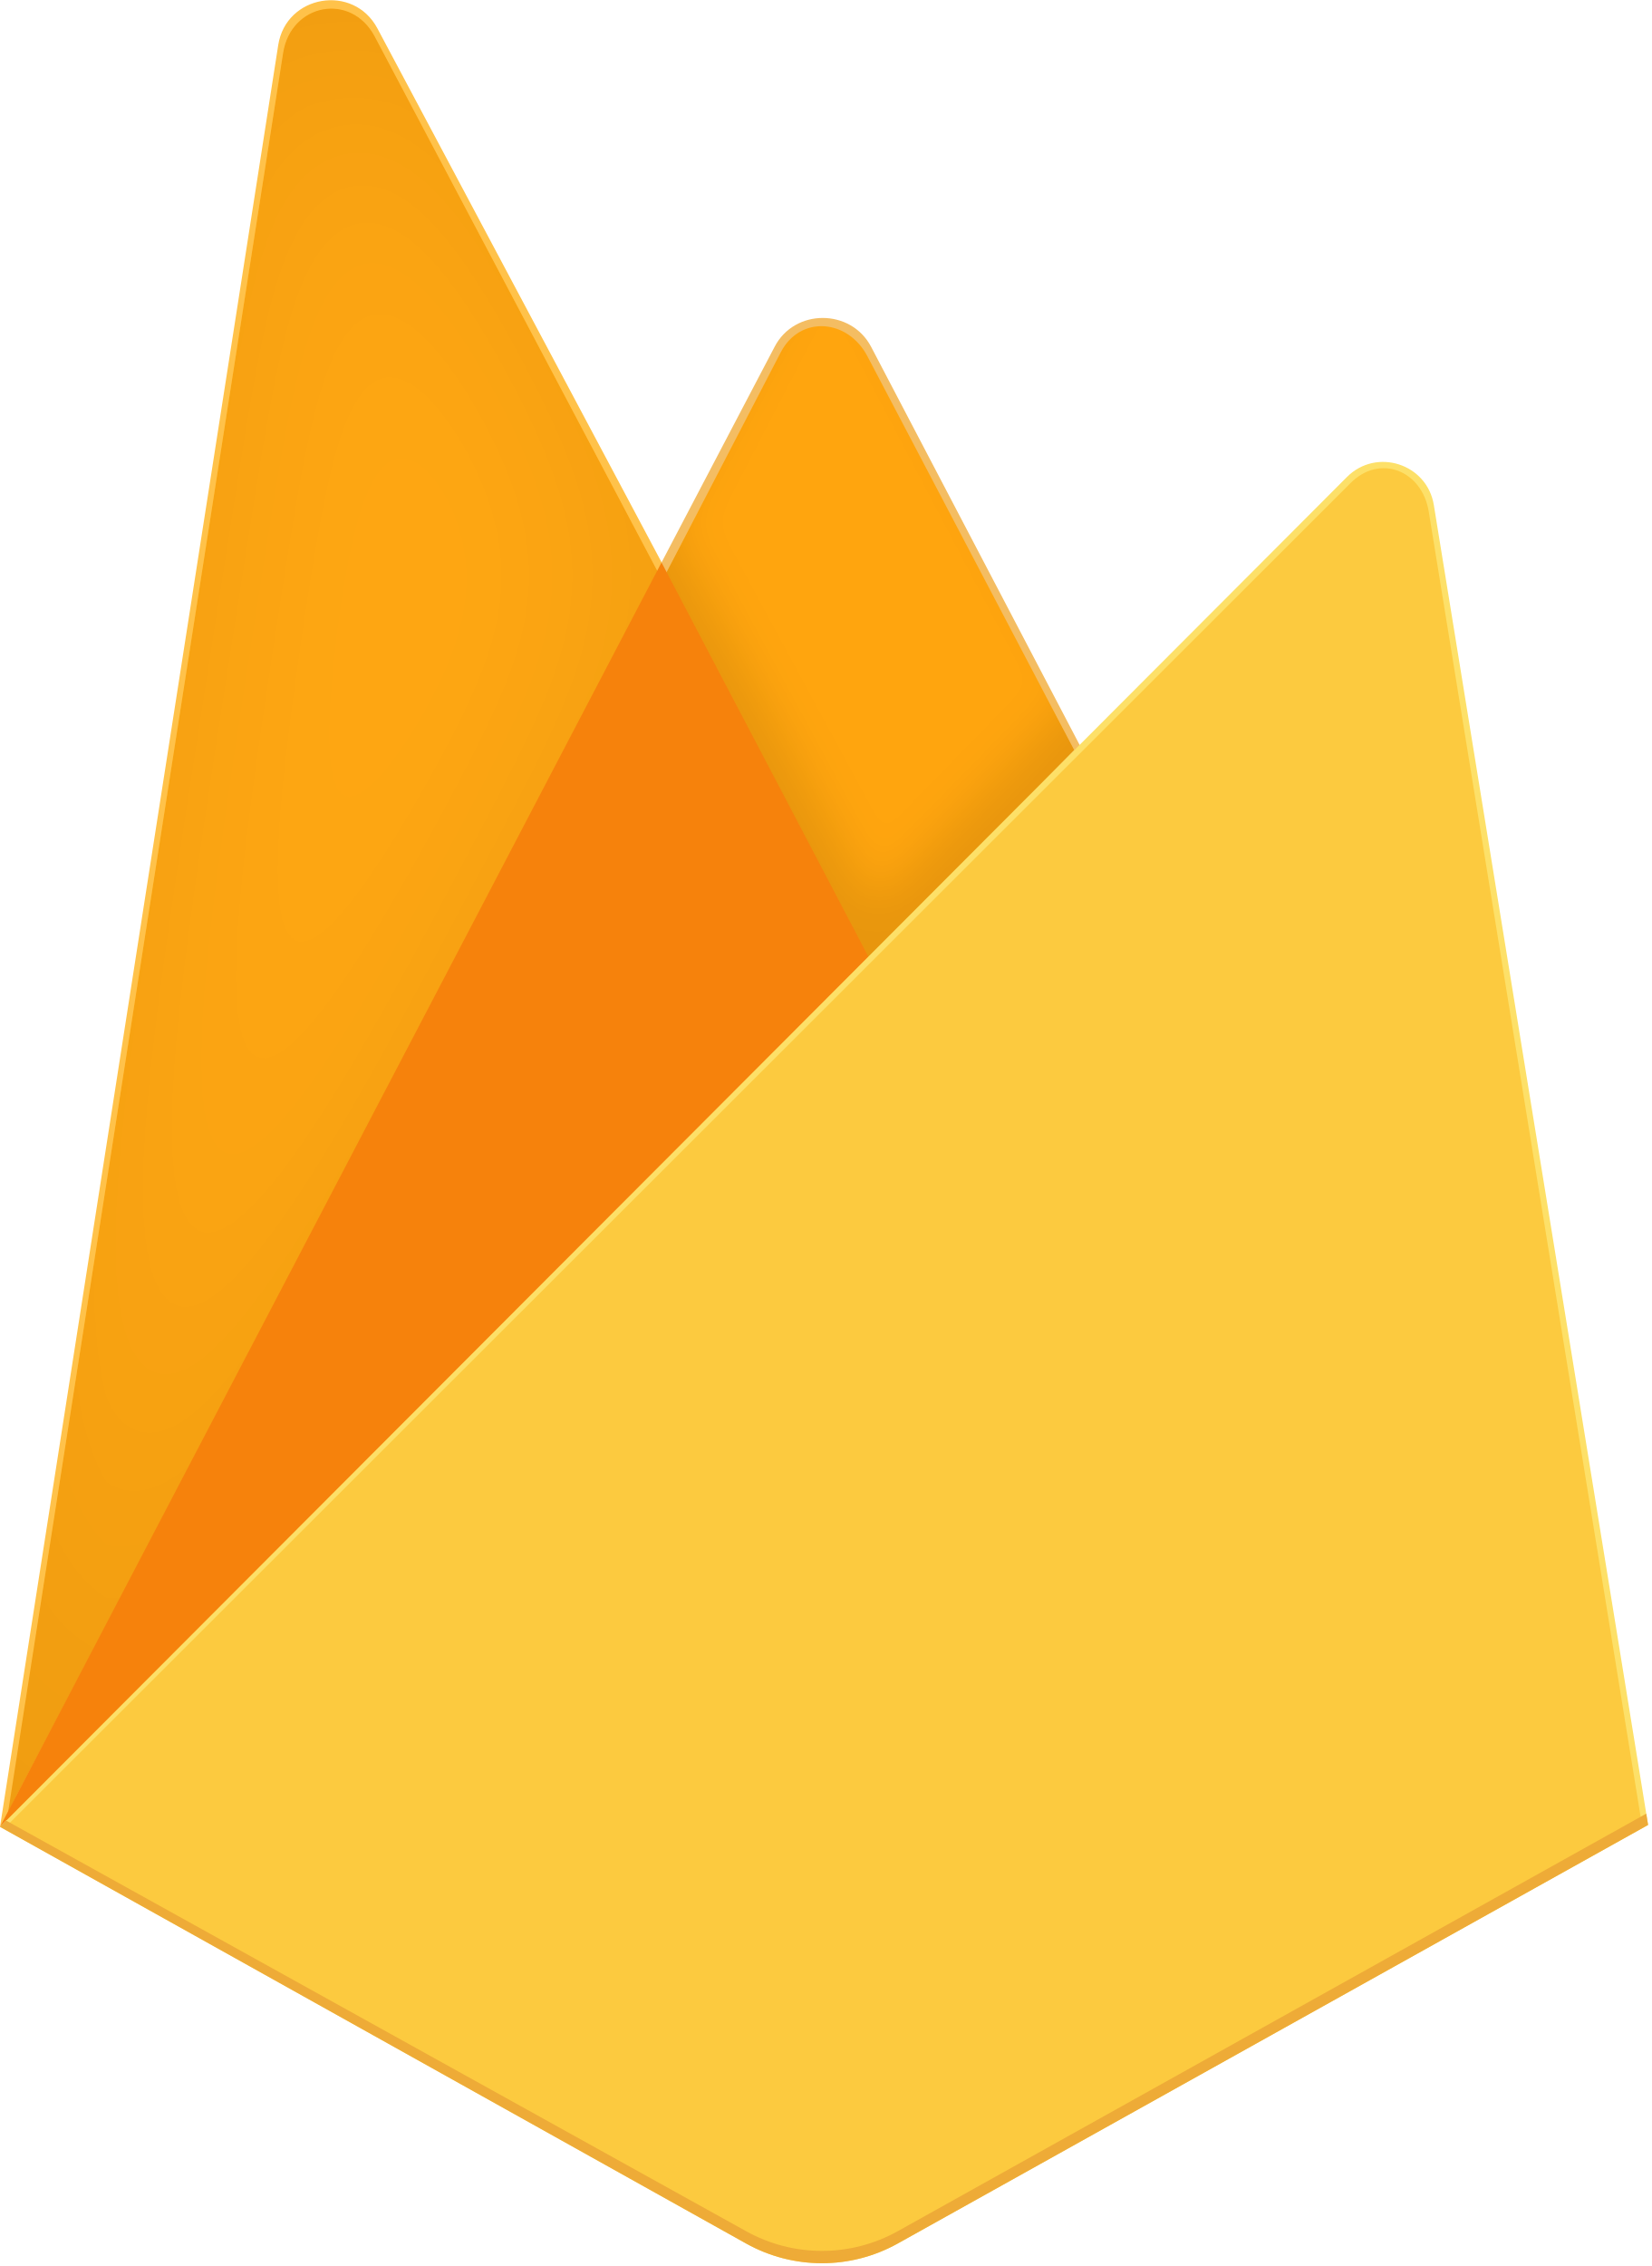
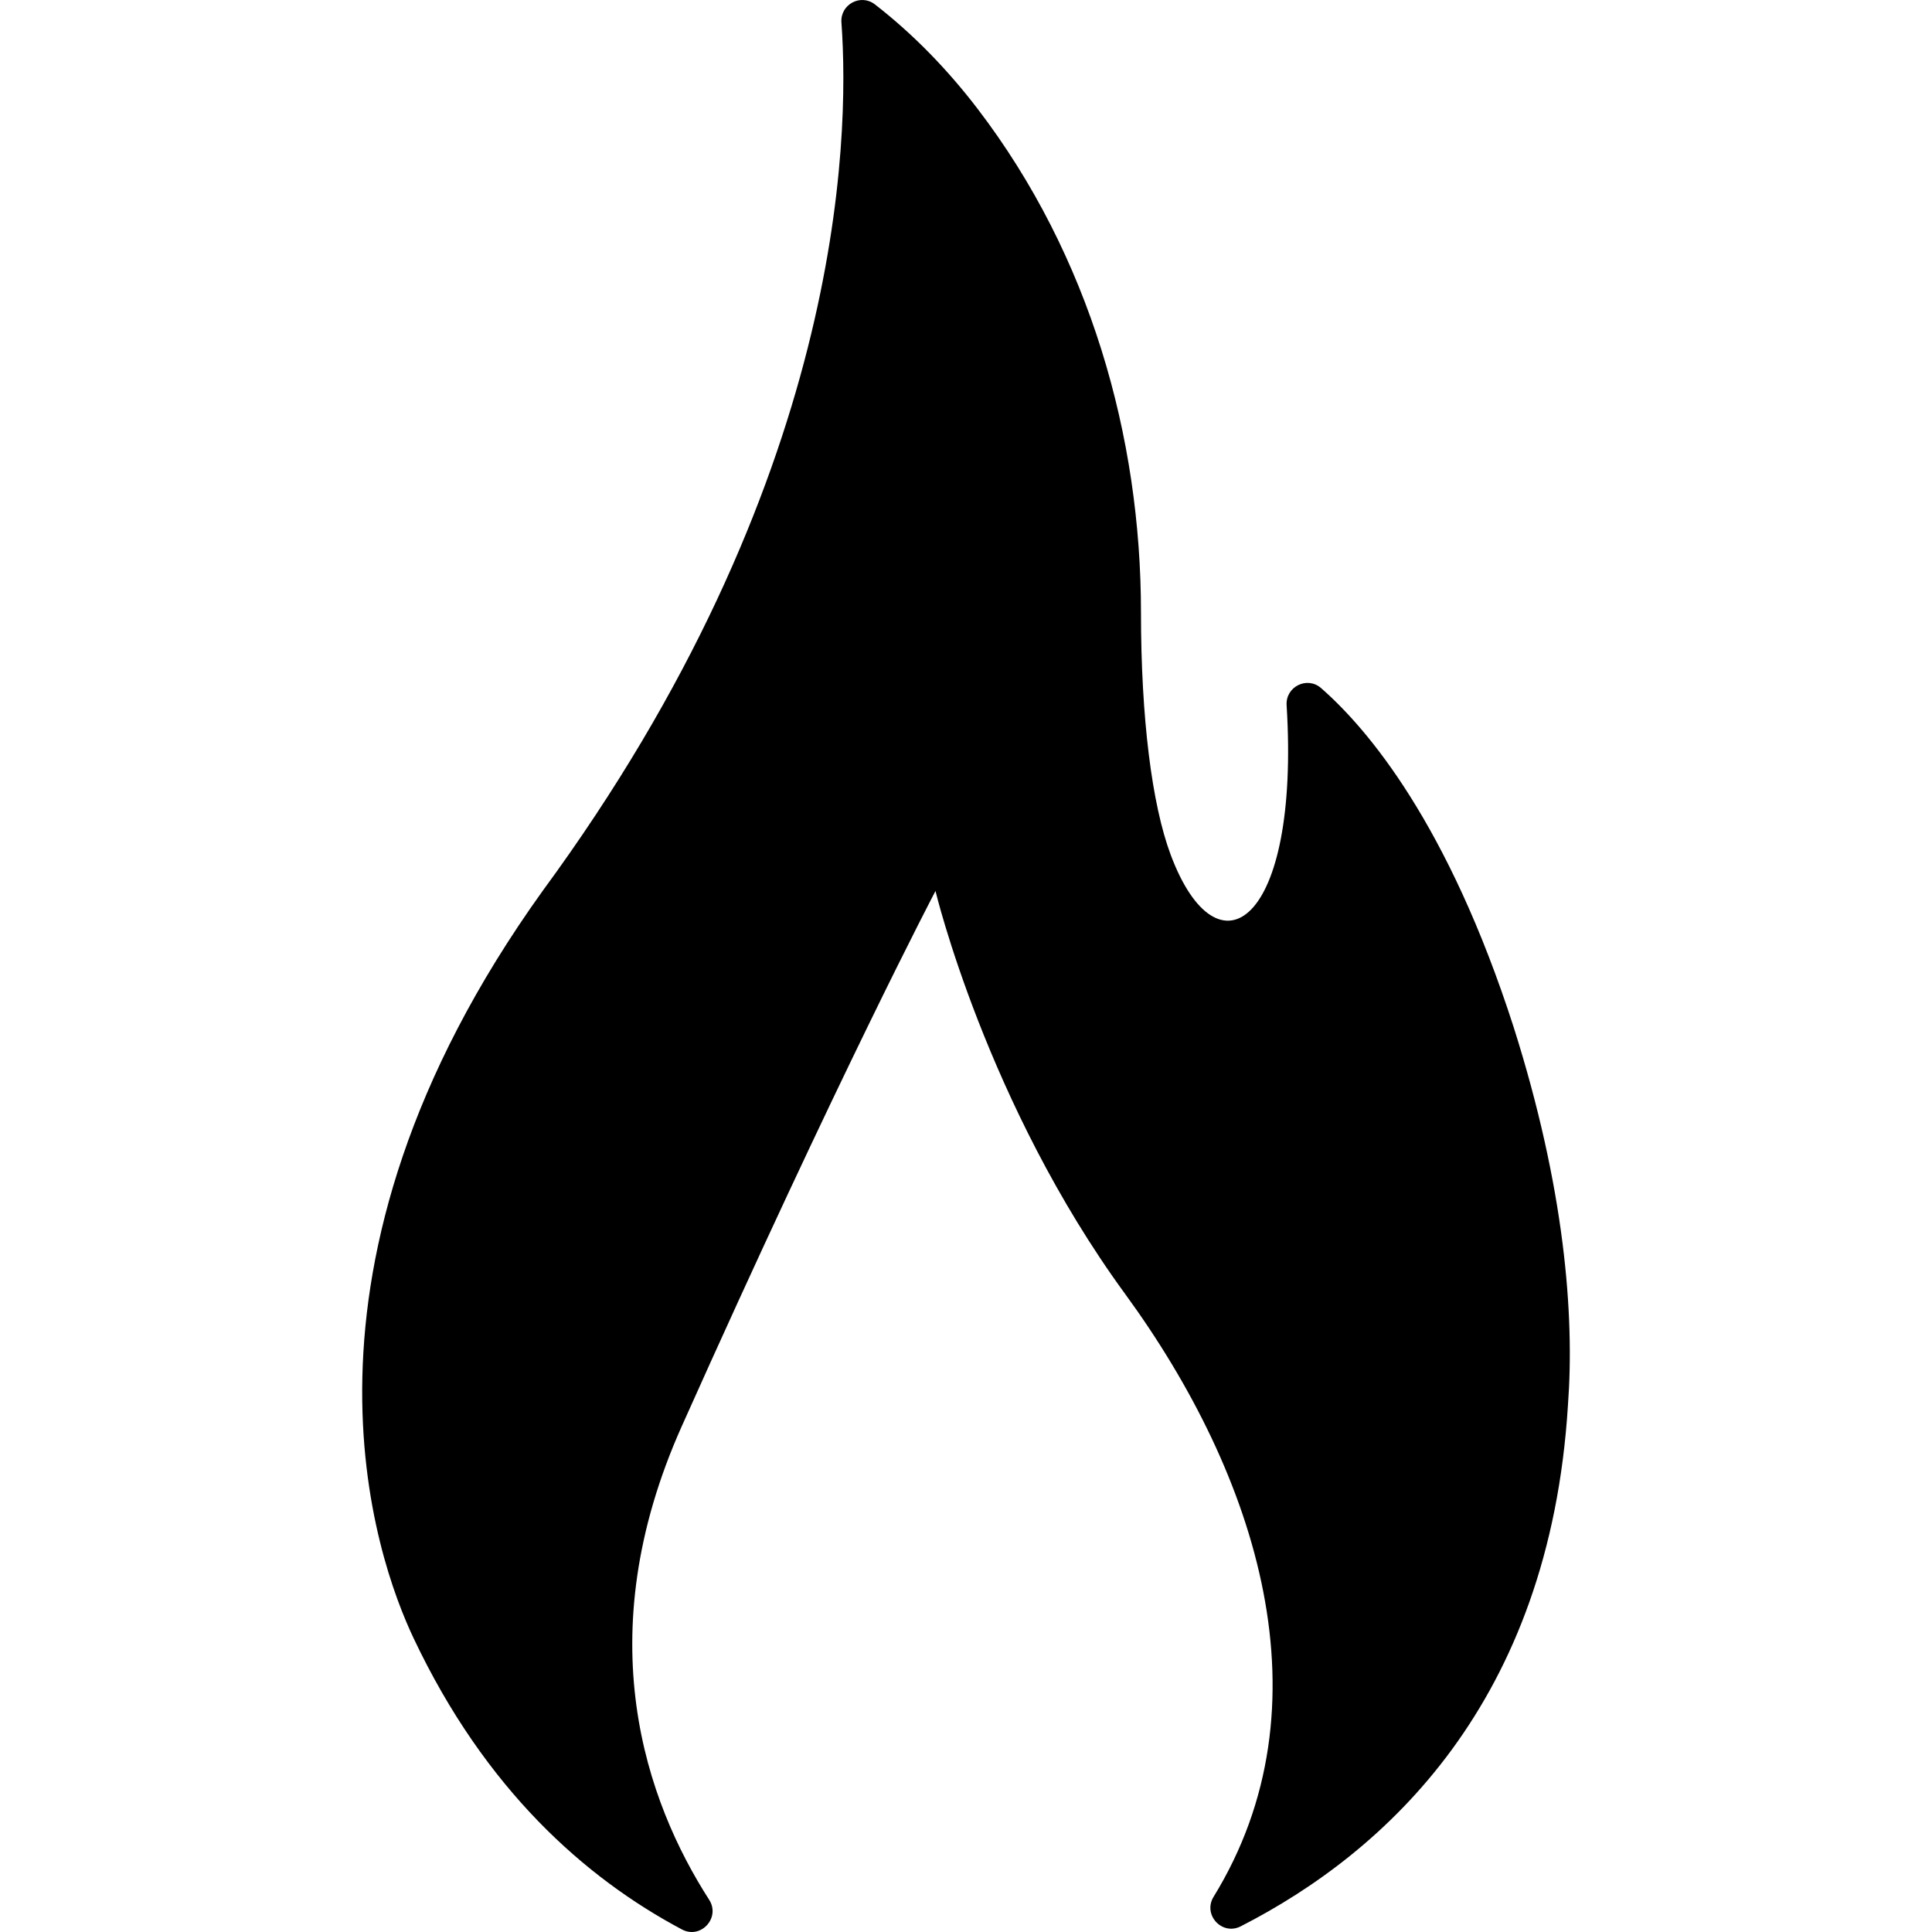
- <svg xmlns="http://www.w3.org/2000/svg" xmlns:xlink="http://www.w3.org/1999/xlink" width="1823" height="2500" viewBox="0 0 256 351" preserveAspectRatio="xMidYMid">
-   <defs>
-     <path d="M1.253 280.732l1.605-3.131 99.353-188.518-44.15-83.475C54.392-1.283 45.074.474 43.87 8.188L1.253 280.732z" id="a" />
-     <filter x="-50%" y="-50%" width="200%" height="200%" filterUnits="objectBoundingBox" id="b">
-       <feGaussianBlur stdDeviation="17.5" in="SourceAlpha" result="shadowBlurInner1" />
-       <feOffset in="shadowBlurInner1" result="shadowOffsetInner1" />
-       <feComposite in="shadowOffsetInner1" in2="SourceAlpha" operator="arithmetic" k2="-1" k3="1" result="shadowInnerInner1" />
-       <feColorMatrix values="0 0 0 0 0 0 0 0 0 0 0 0 0 0 0 0 0 0 0.06 0" in="shadowInnerInner1" />
-     </filter>
-     <path d="M134.417 148.974l32.039-32.812-32.039-61.007c-3.042-5.791-10.433-6.398-13.443-.59l-17.705 34.109-.53 1.744 31.678 58.556z" id="c" />
-     <filter x="-50%" y="-50%" width="200%" height="200%" filterUnits="objectBoundingBox" id="d">
-       <feGaussianBlur stdDeviation="3.5" in="SourceAlpha" result="shadowBlurInner1" />
-       <feOffset dx="1" dy="-9" in="shadowBlurInner1" result="shadowOffsetInner1" />
-       <feComposite in="shadowOffsetInner1" in2="SourceAlpha" operator="arithmetic" k2="-1" k3="1" result="shadowInnerInner1" />
-       <feColorMatrix values="0 0 0 0 0 0 0 0 0 0 0 0 0 0 0 0 0 0 0.09 0" in="shadowInnerInner1" />
-     </filter>
-   </defs>
-   <path d="M0 282.998l2.123-2.972L102.527 89.512l.212-2.017L58.48 4.358C54.77-2.606 44.33-.845 43.114 6.951L0 282.998z" fill="#FFC24A" />
-   <use fill="#FFA712" fill-rule="evenodd" xlink:href="#a" />
-   <use filter="url(#b)" xlink:href="#a" />
-   <path d="M135.005 150.38l32.955-33.75-32.965-62.93c-3.129-5.957-11.866-5.975-14.962 0L102.42 87.287v2.86l32.584 60.233z" fill="#F4BD62" />
-   <use fill="#FFA50E" fill-rule="evenodd" xlink:href="#c" />
-   <use filter="url(#d)" xlink:href="#c" />
-   <path fill="#F6820C" d="M0 282.998l.962-.968 3.496-1.42 128.477-128 1.628-4.431-32.05-61.074z" />
-   <path d="M139.121 347.551l116.275-64.847-33.204-204.495c-1.039-6.398-8.888-8.927-13.468-4.34L0 282.998l115.608 64.548a24.126 24.126 0 0 0 23.513.005" fill="#FDE068" />
-   <path d="M254.354 282.16L221.402 79.218c-1.03-6.35-7.558-8.977-12.103-4.424L1.29 282.6l114.339 63.908a23.943 23.943 0 0 0 23.334.006l115.392-64.355z" fill="#FCCA3F" />
-   <path d="M139.12 345.64a24.126 24.126 0 0 1-23.512-.005L.931 282.015l-.93.983 115.607 64.548a24.126 24.126 0 0 0 23.513.005l116.275-64.847-.285-1.752-115.99 64.689z" fill="#EEAB37" />
+ <svg xmlns="http://www.w3.org/2000/svg" version="1.1" id="Capa_1" x="0px" y="0px" viewBox="0 0 611.999 611.999" style="enable-background:new 0 0 611.999 611.999;" xml:space="preserve">
+   <g>
+     <path d="M216.02,611.195c5.978,3.178,12.284-3.704,8.624-9.4c-19.866-30.919-38.678-82.947-8.706-149.952   c49.982-111.737,80.396-169.609,80.396-169.609s16.177,67.536,60.029,127.585c42.205,57.793,65.306,130.478,28.064,191.029   c-3.495,5.683,2.668,12.388,8.607,9.349c46.1-23.582,97.806-70.885,103.64-165.017c2.151-28.764-1.075-69.034-17.206-119.851   c-20.741-64.406-46.239-94.459-60.992-107.365c-4.413-3.861-11.276-0.439-10.914,5.413c4.299,69.494-21.845,87.129-36.726,47.386   c-5.943-15.874-9.409-43.33-9.409-76.766c0-55.665-16.15-112.967-51.755-159.531c-9.259-12.109-20.093-23.424-32.523-33.073   c-4.5-3.494-11.023,0.018-10.611,5.7c2.734,37.736,0.257,145.885-94.624,275.089c-86.029,119.851-52.693,211.896-40.864,236.826   C153.666,566.767,185.212,594.814,216.02,611.195z" />
+   </g>
</svg>
